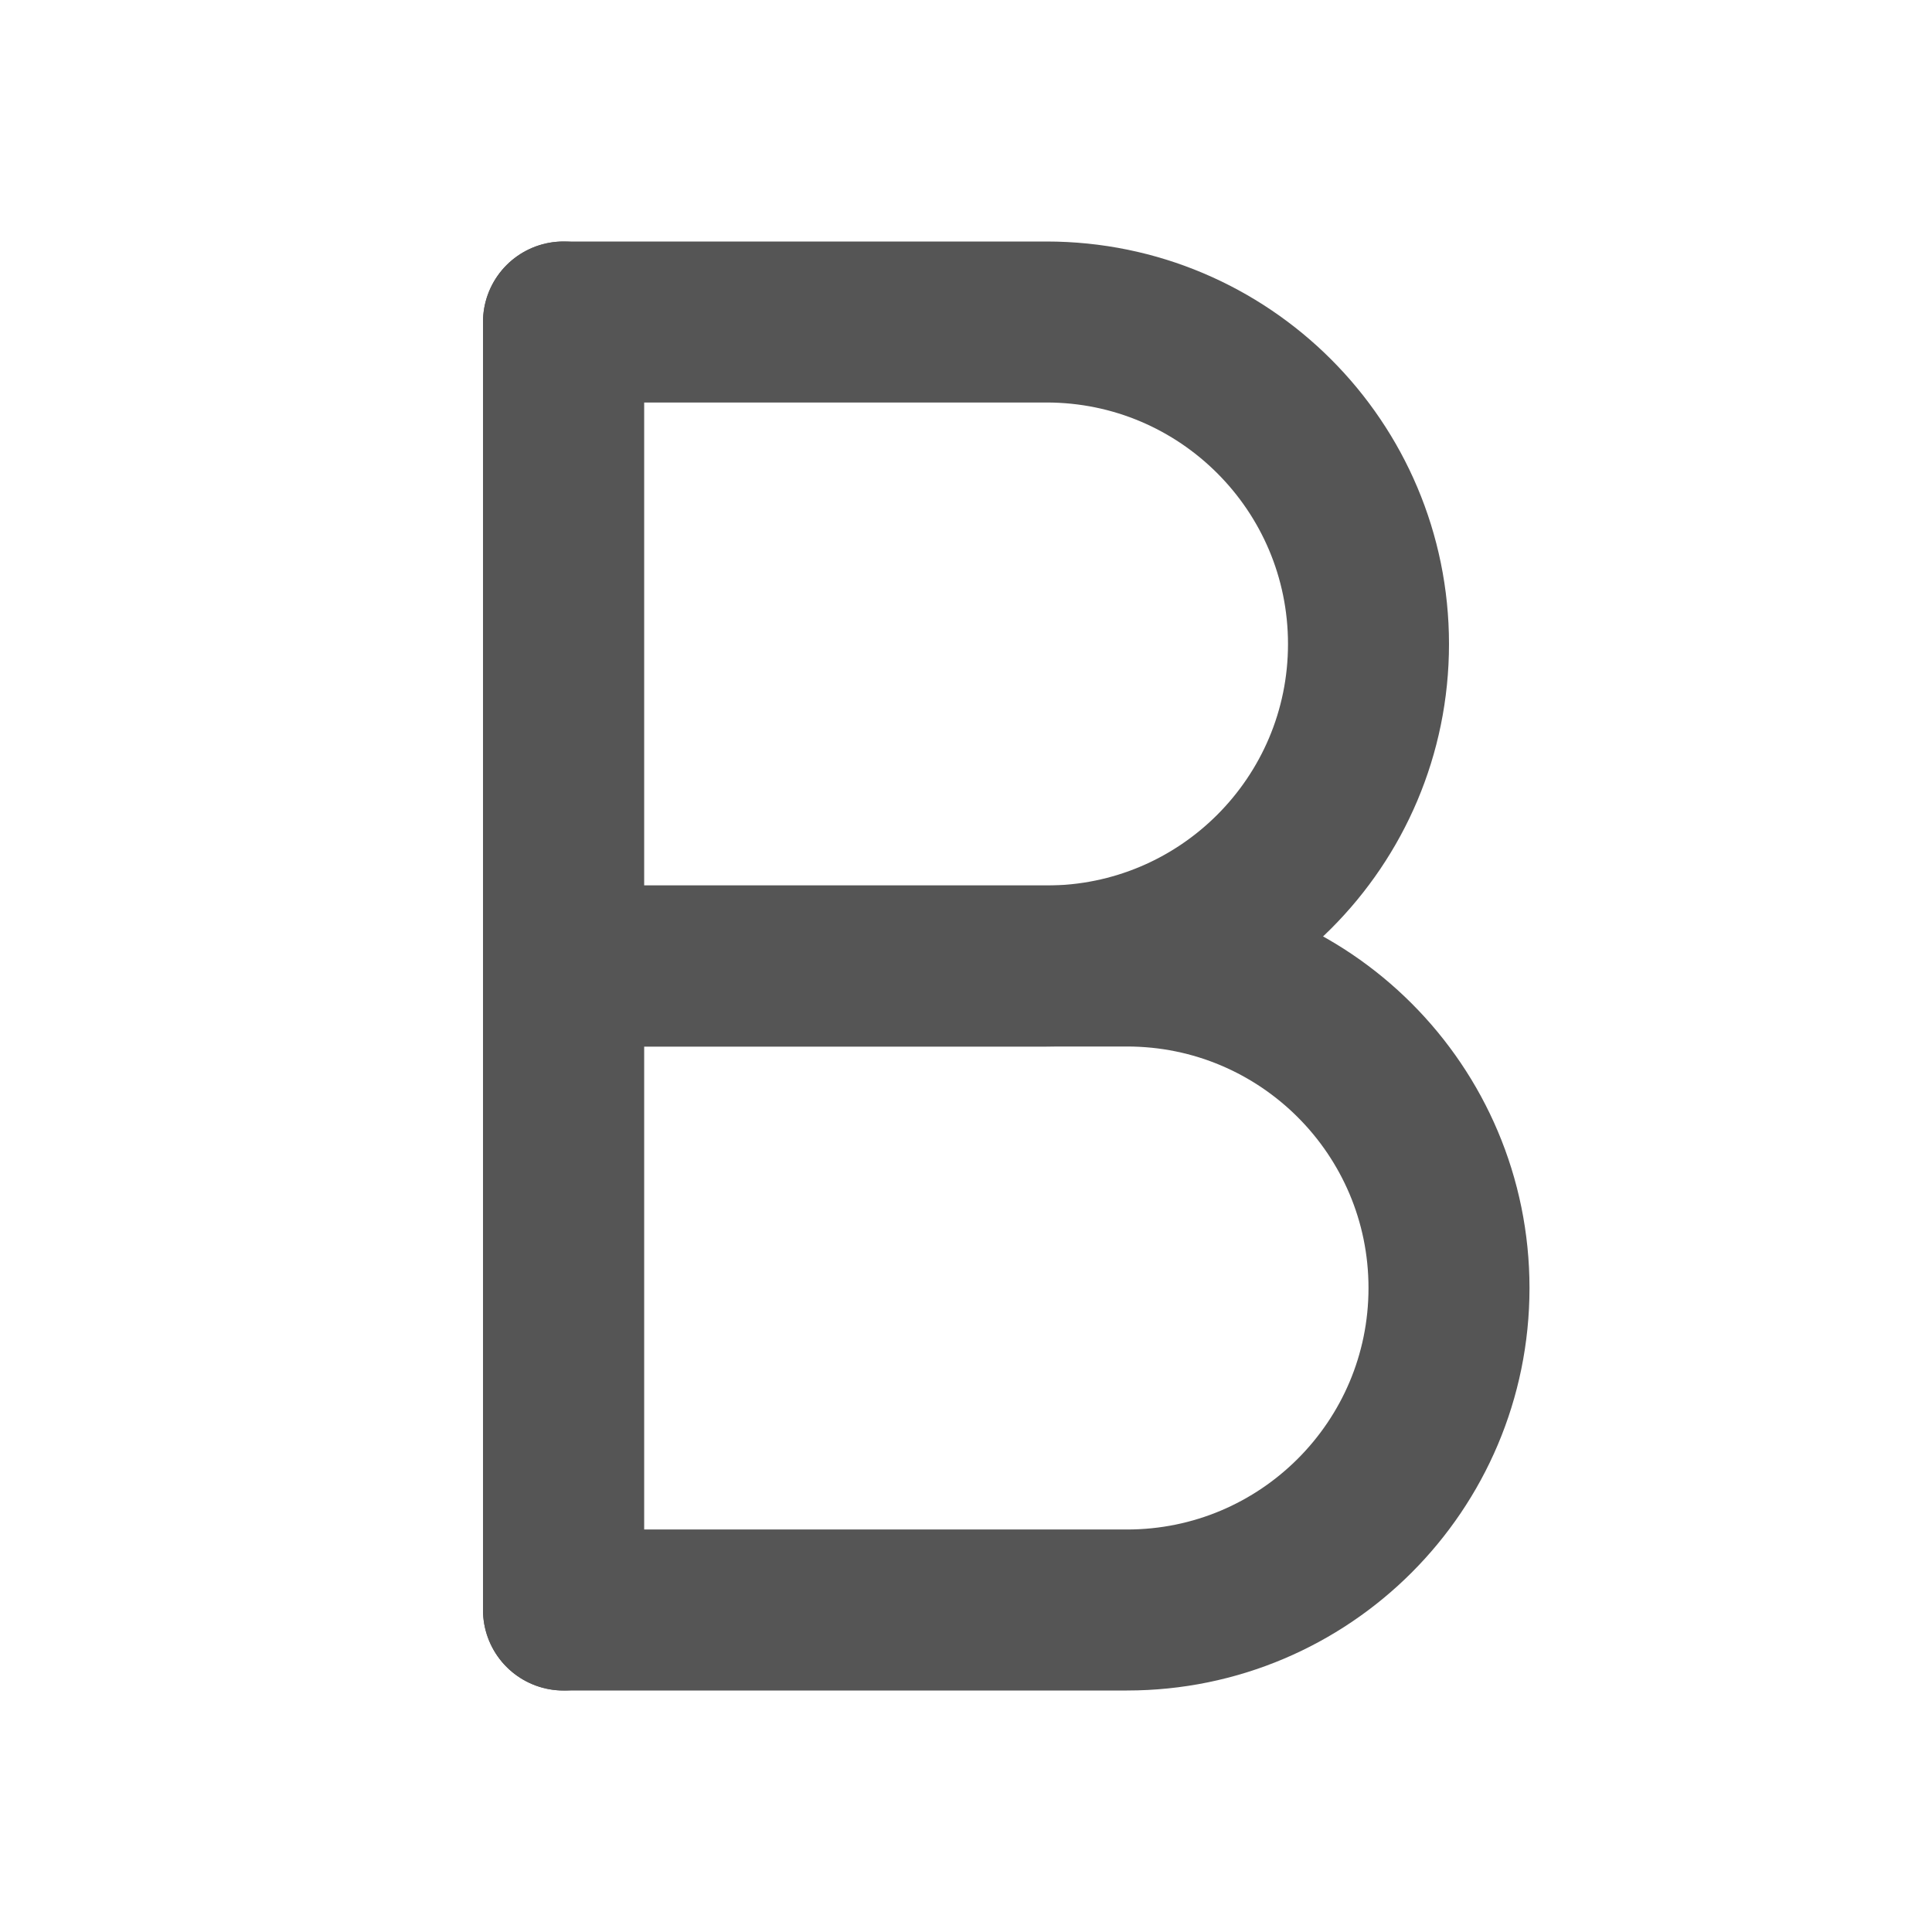
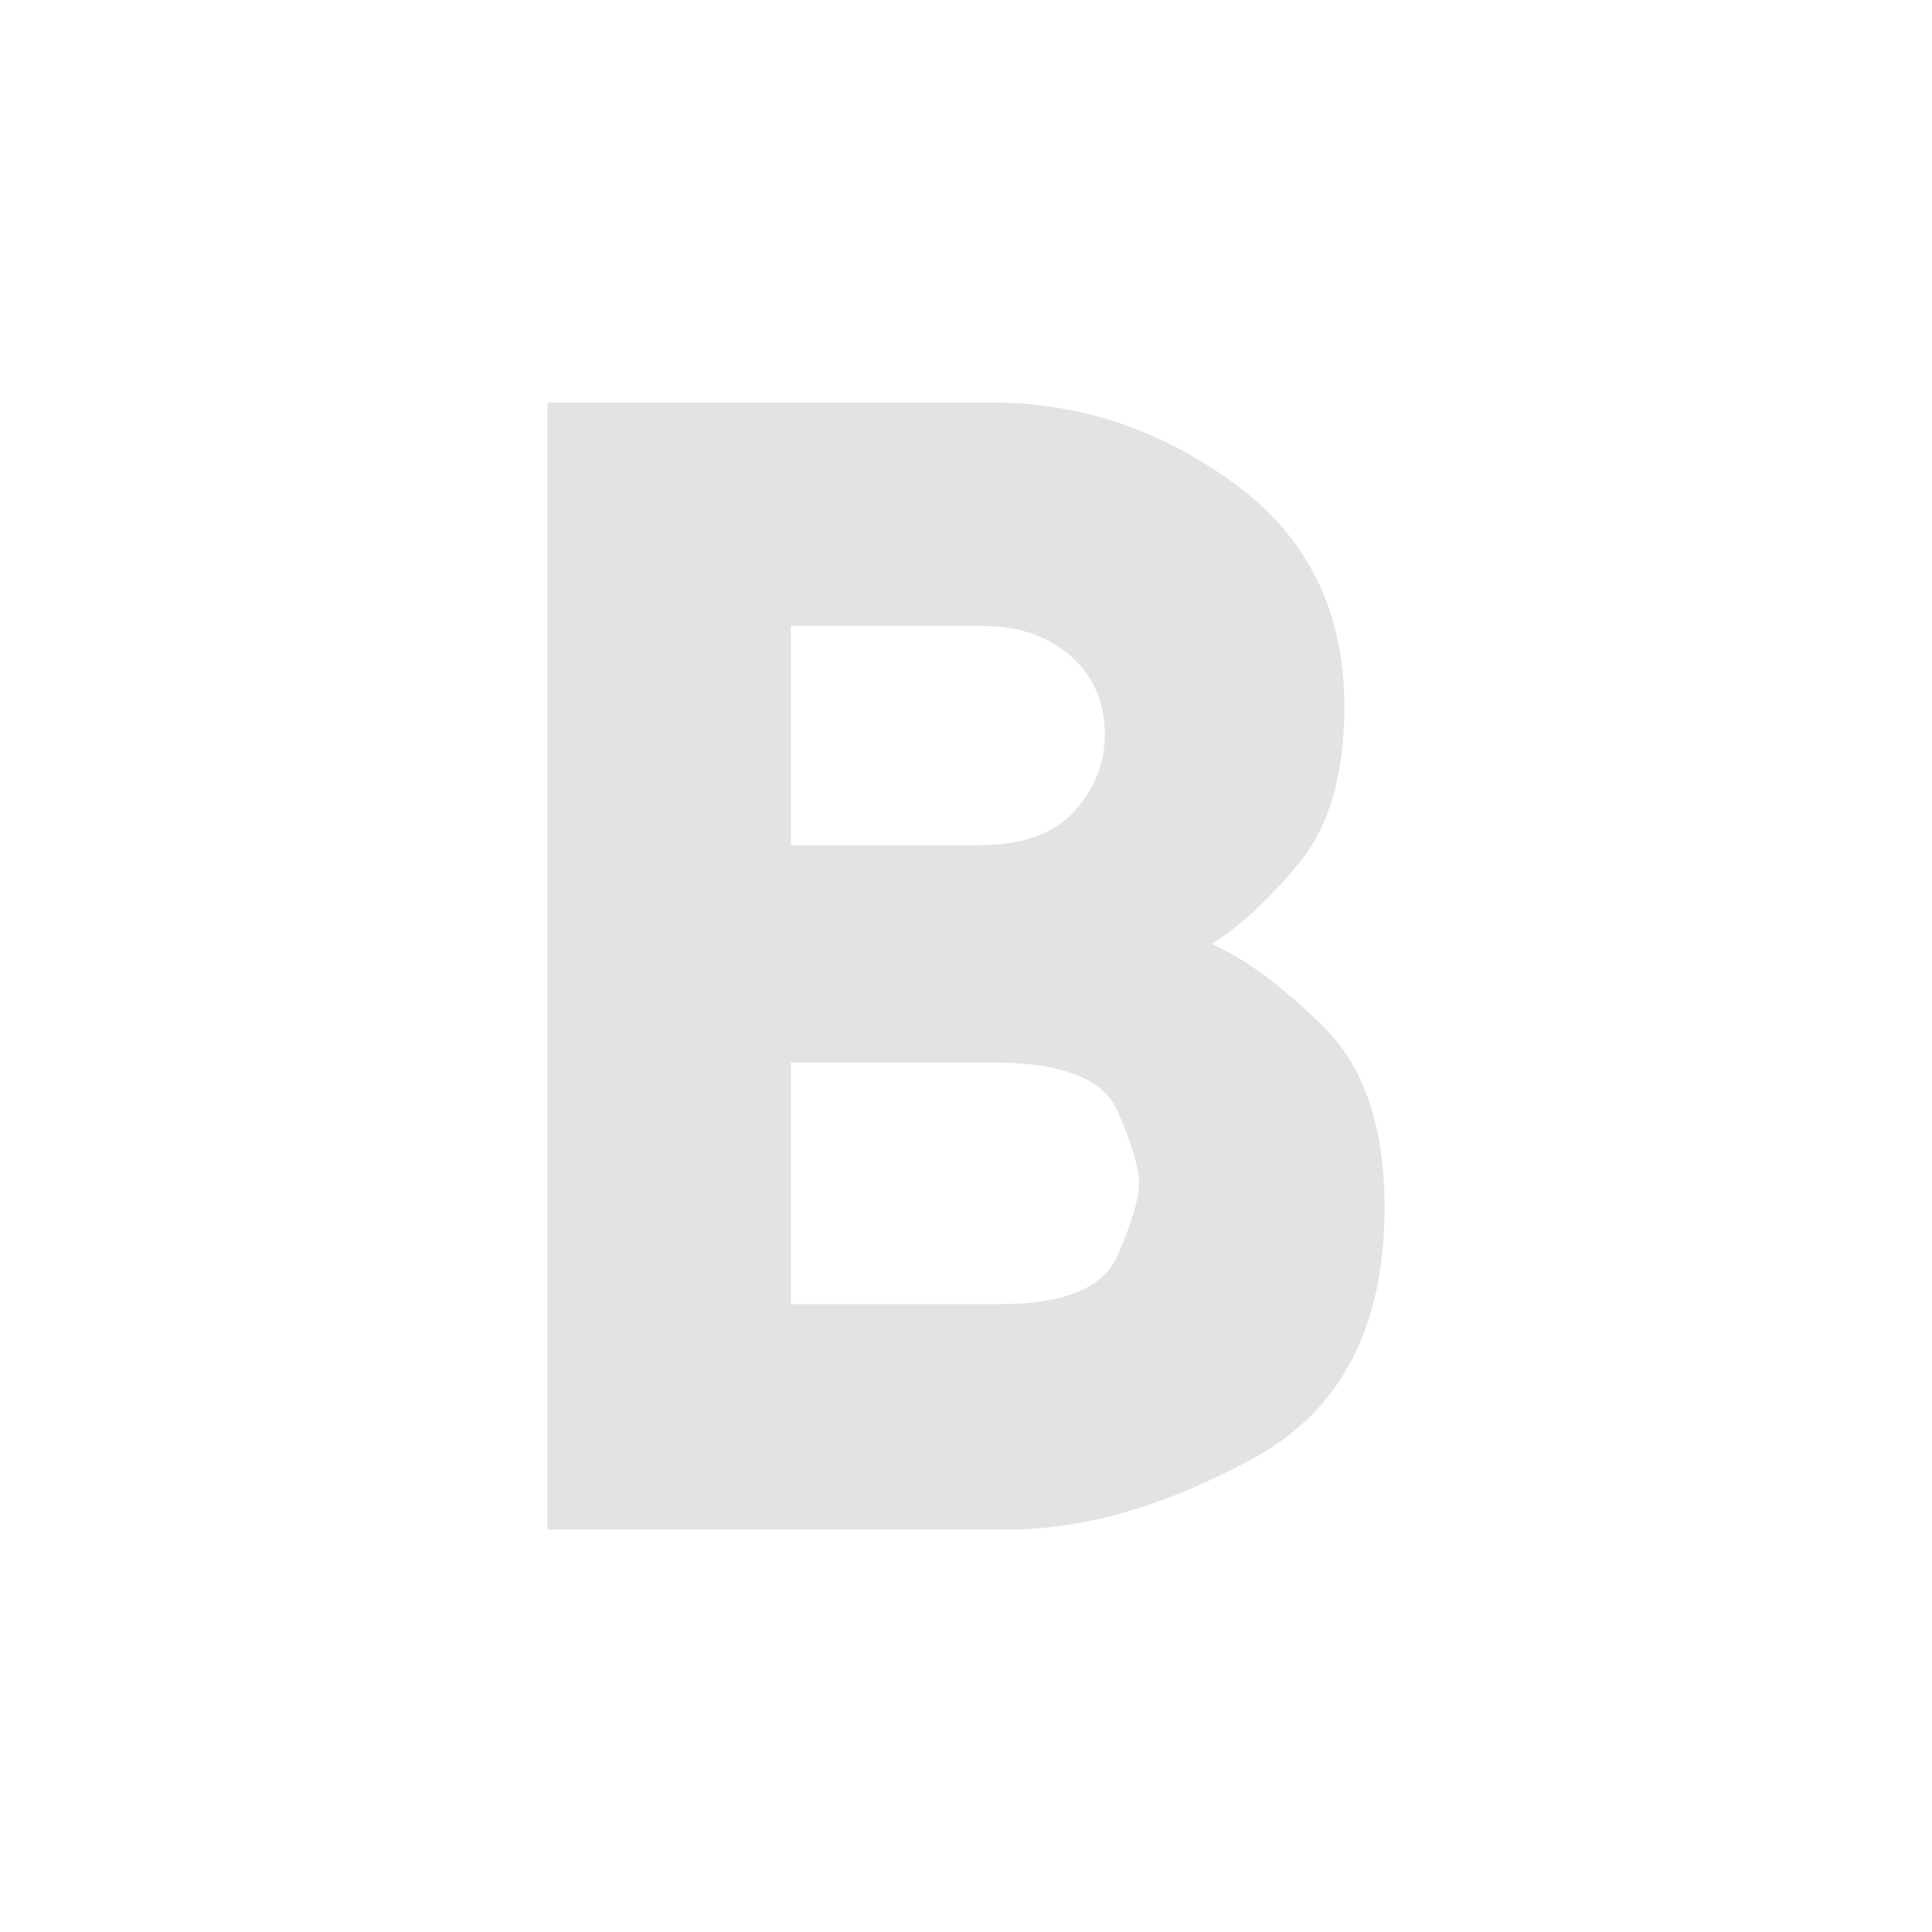
- <svg xmlns="http://www.w3.org/2000/svg" viewBox="0 0 24 24" fill="none" stroke="#555555" stroke-width="2" stroke-linecap="round" stroke-linejoin="round">
-   <path d="M7 4h6a4 4 0 0 1 0 8H7z" />
-   <path d="M7 12h7a4 4 0 0 1 0 8H7z" />
-   <path d="M7 4v16" />
+ <svg xmlns="http://www.w3.org/2000/svg" height="24px" viewBox="0 -960 960 960" width="24px" fill="#e3e3e3">
+   <path d="M272-200v-560h221q65 0 120 40t55 111q0 51-23 78.5T602-491q25 11 55.5 41t30.5 90q0 89-65 124.5T501-200H272Zm121-112h104q48 0 58.5-24.5T566-372q0-11-10.5-35.5T494-432H393v120Zm0-228h93q33 0 48-17t15-38q0-24-17-39t-44-15h-95v109Z" />
</svg>
